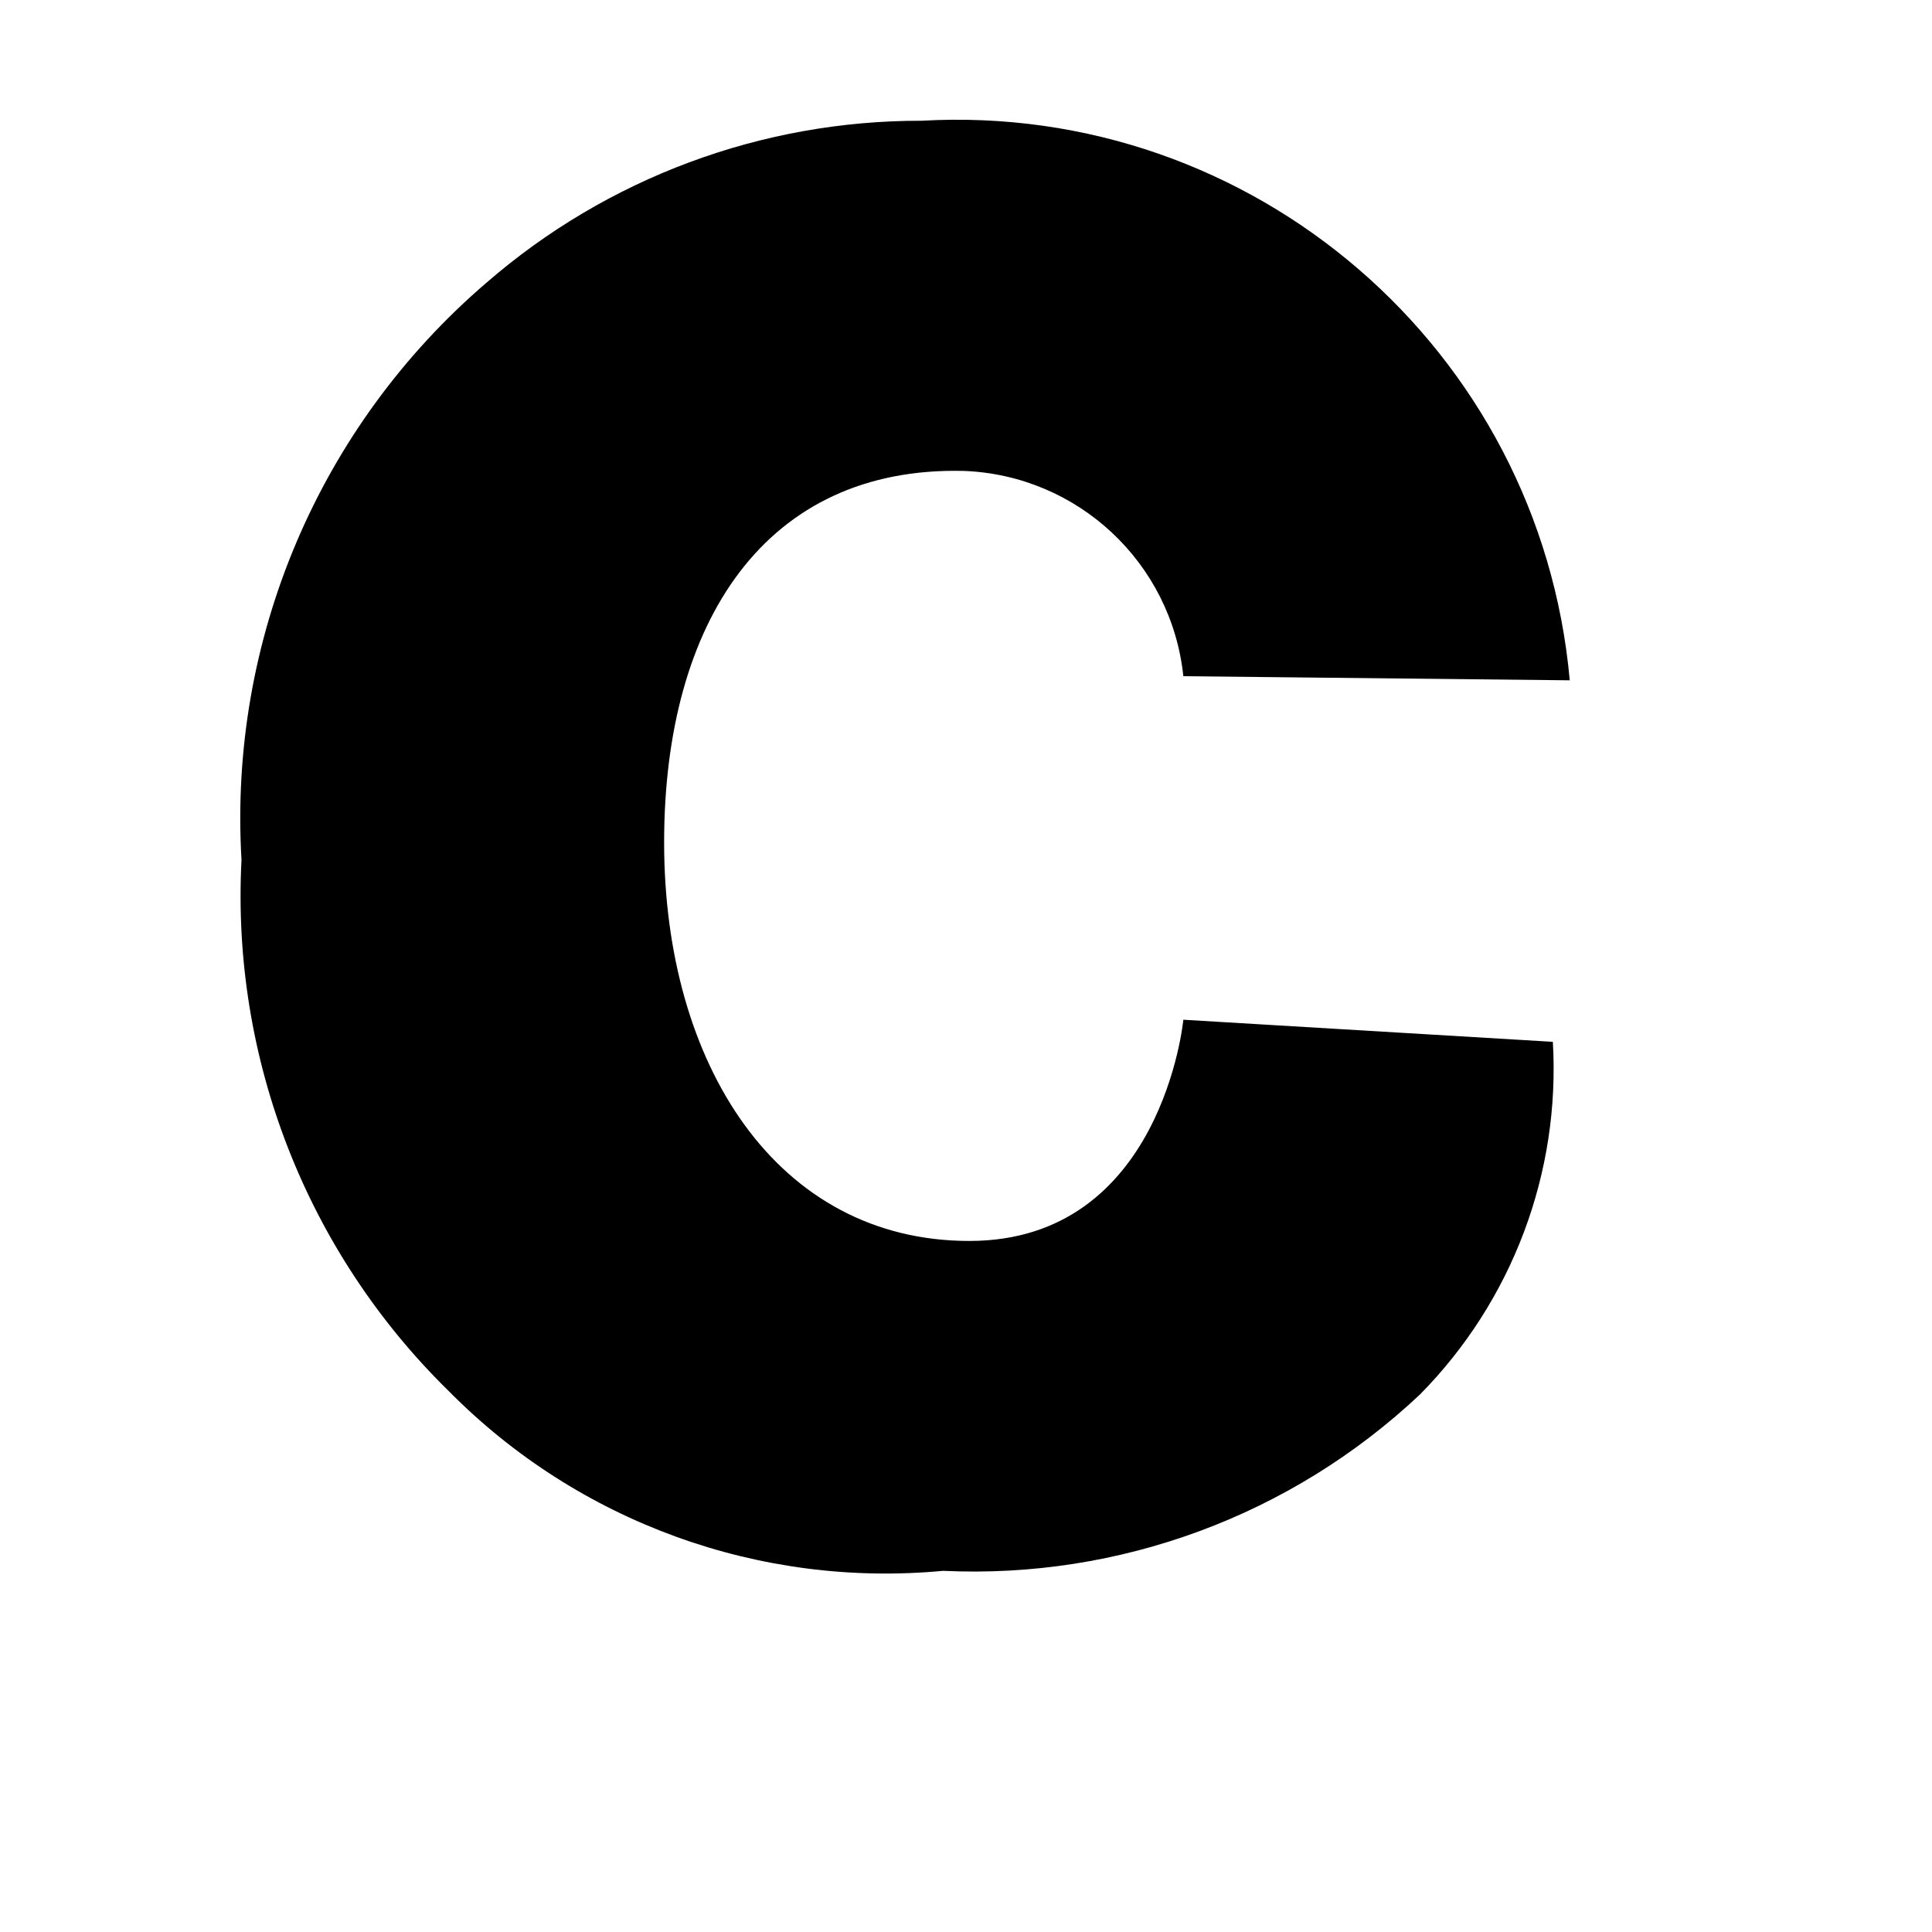
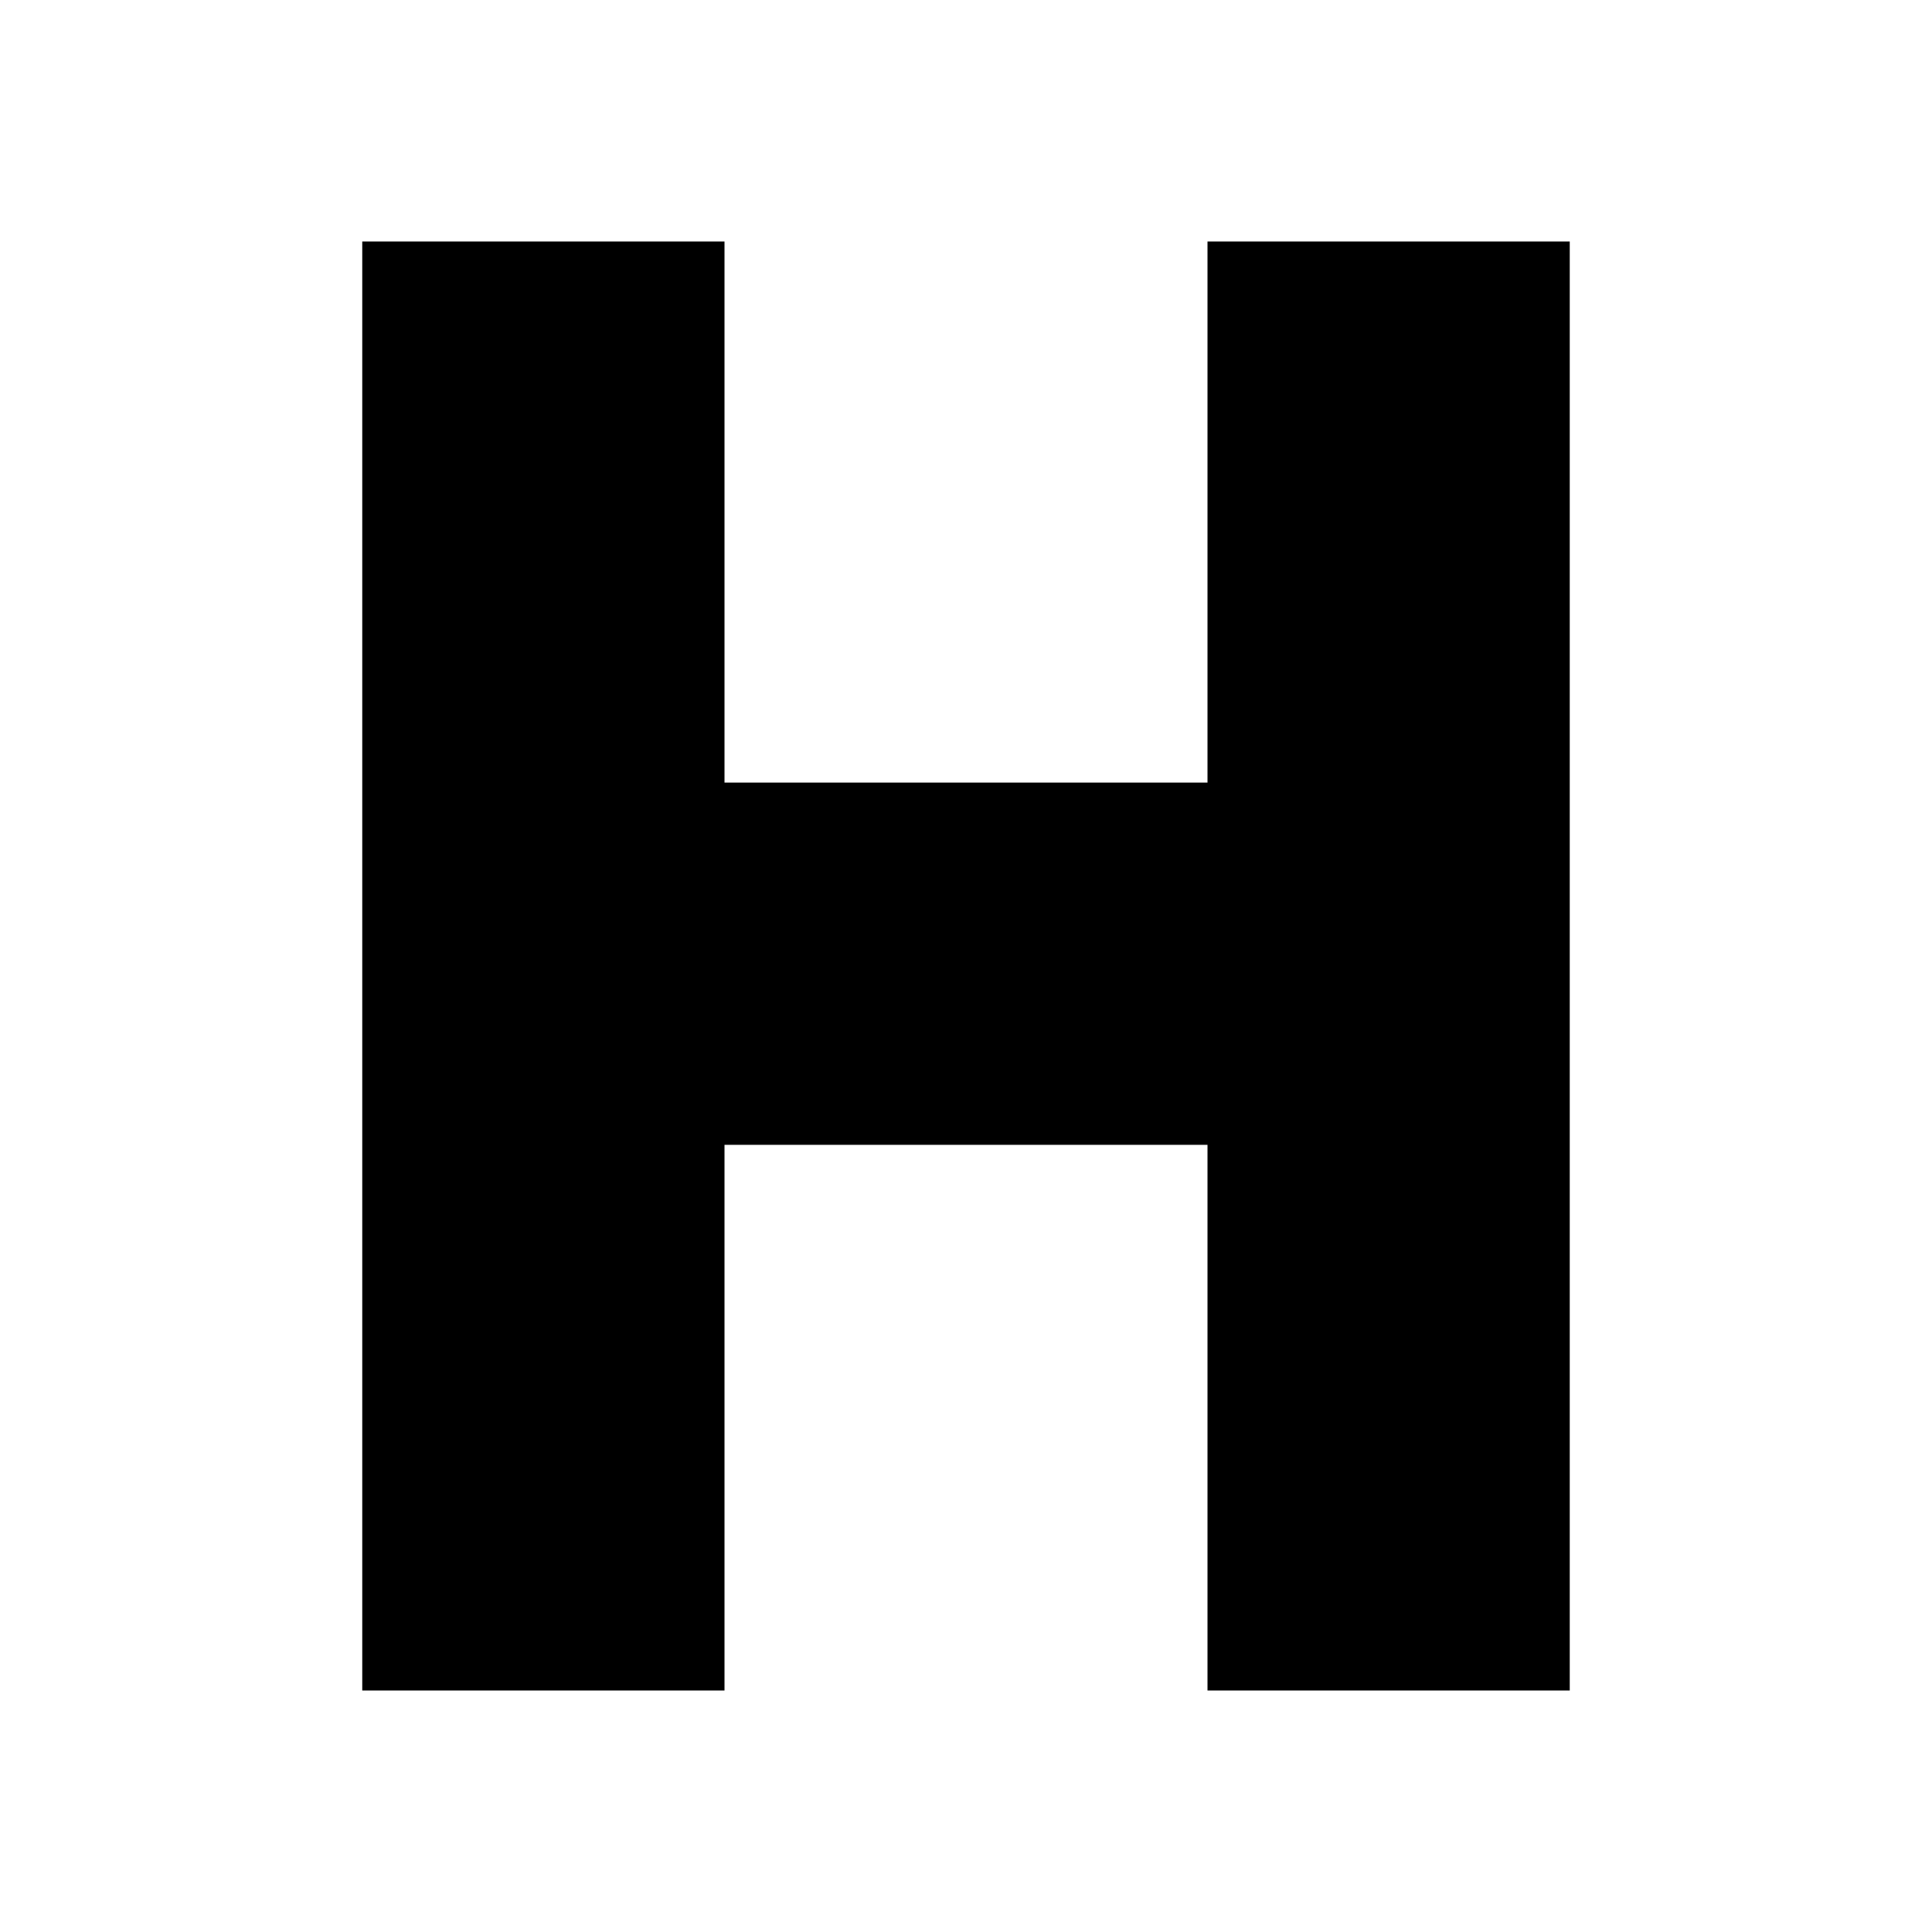
- <svg xmlns="http://www.w3.org/2000/svg" width="16" height="16" viewBox="0 0 16 16">
-   <defs>
-     <style>
+ <svg xmlns="http://www.w3.org/2000/svg" width="16" height="16" viewBox="0 0 16 16" version="1.1" id="svg7">
+   <defs id="defs4">
+     <style id="style2">
      .i-color {
        fill: #000;
        fill-rule: evenodd;
      }
    </style>
  </defs>
-   <path id="file_type_c.svg" class="i-color" d="M9.8,6.6a1.9,1.9,0,0,0-1.818-1.7C6.344,4.86,5.5,6.143,5.5,7.977s0.931,3.3,2.528,3.3S9.8,9.445,9.8,9.445l3.06,0.183a3.838,3.838,0,0,1-1.1,2.92,5.389,5.389,0,0,1-3.95,1.461,5.084,5.084,0,0,1-4.092-1.487A5.74,5.74,0,0,1,2,8.121a5.841,5.841,0,0,1,2.029-4.78A5.479,5.479,0,0,1,7.63,2,5.1,5.1,0,0,1,13,6.634L9.8,6.6h0Z" transform="translate(0 -1)" />
+   <path id="rect229" style="stroke-width:1.165" d="m 10,2 h 3 V 14 H 10 Z M 5.86,6.481 h 4.28 v 3 H 5.86 Z M 3,2 H 6 V 14 H 3 Z" />
</svg>
